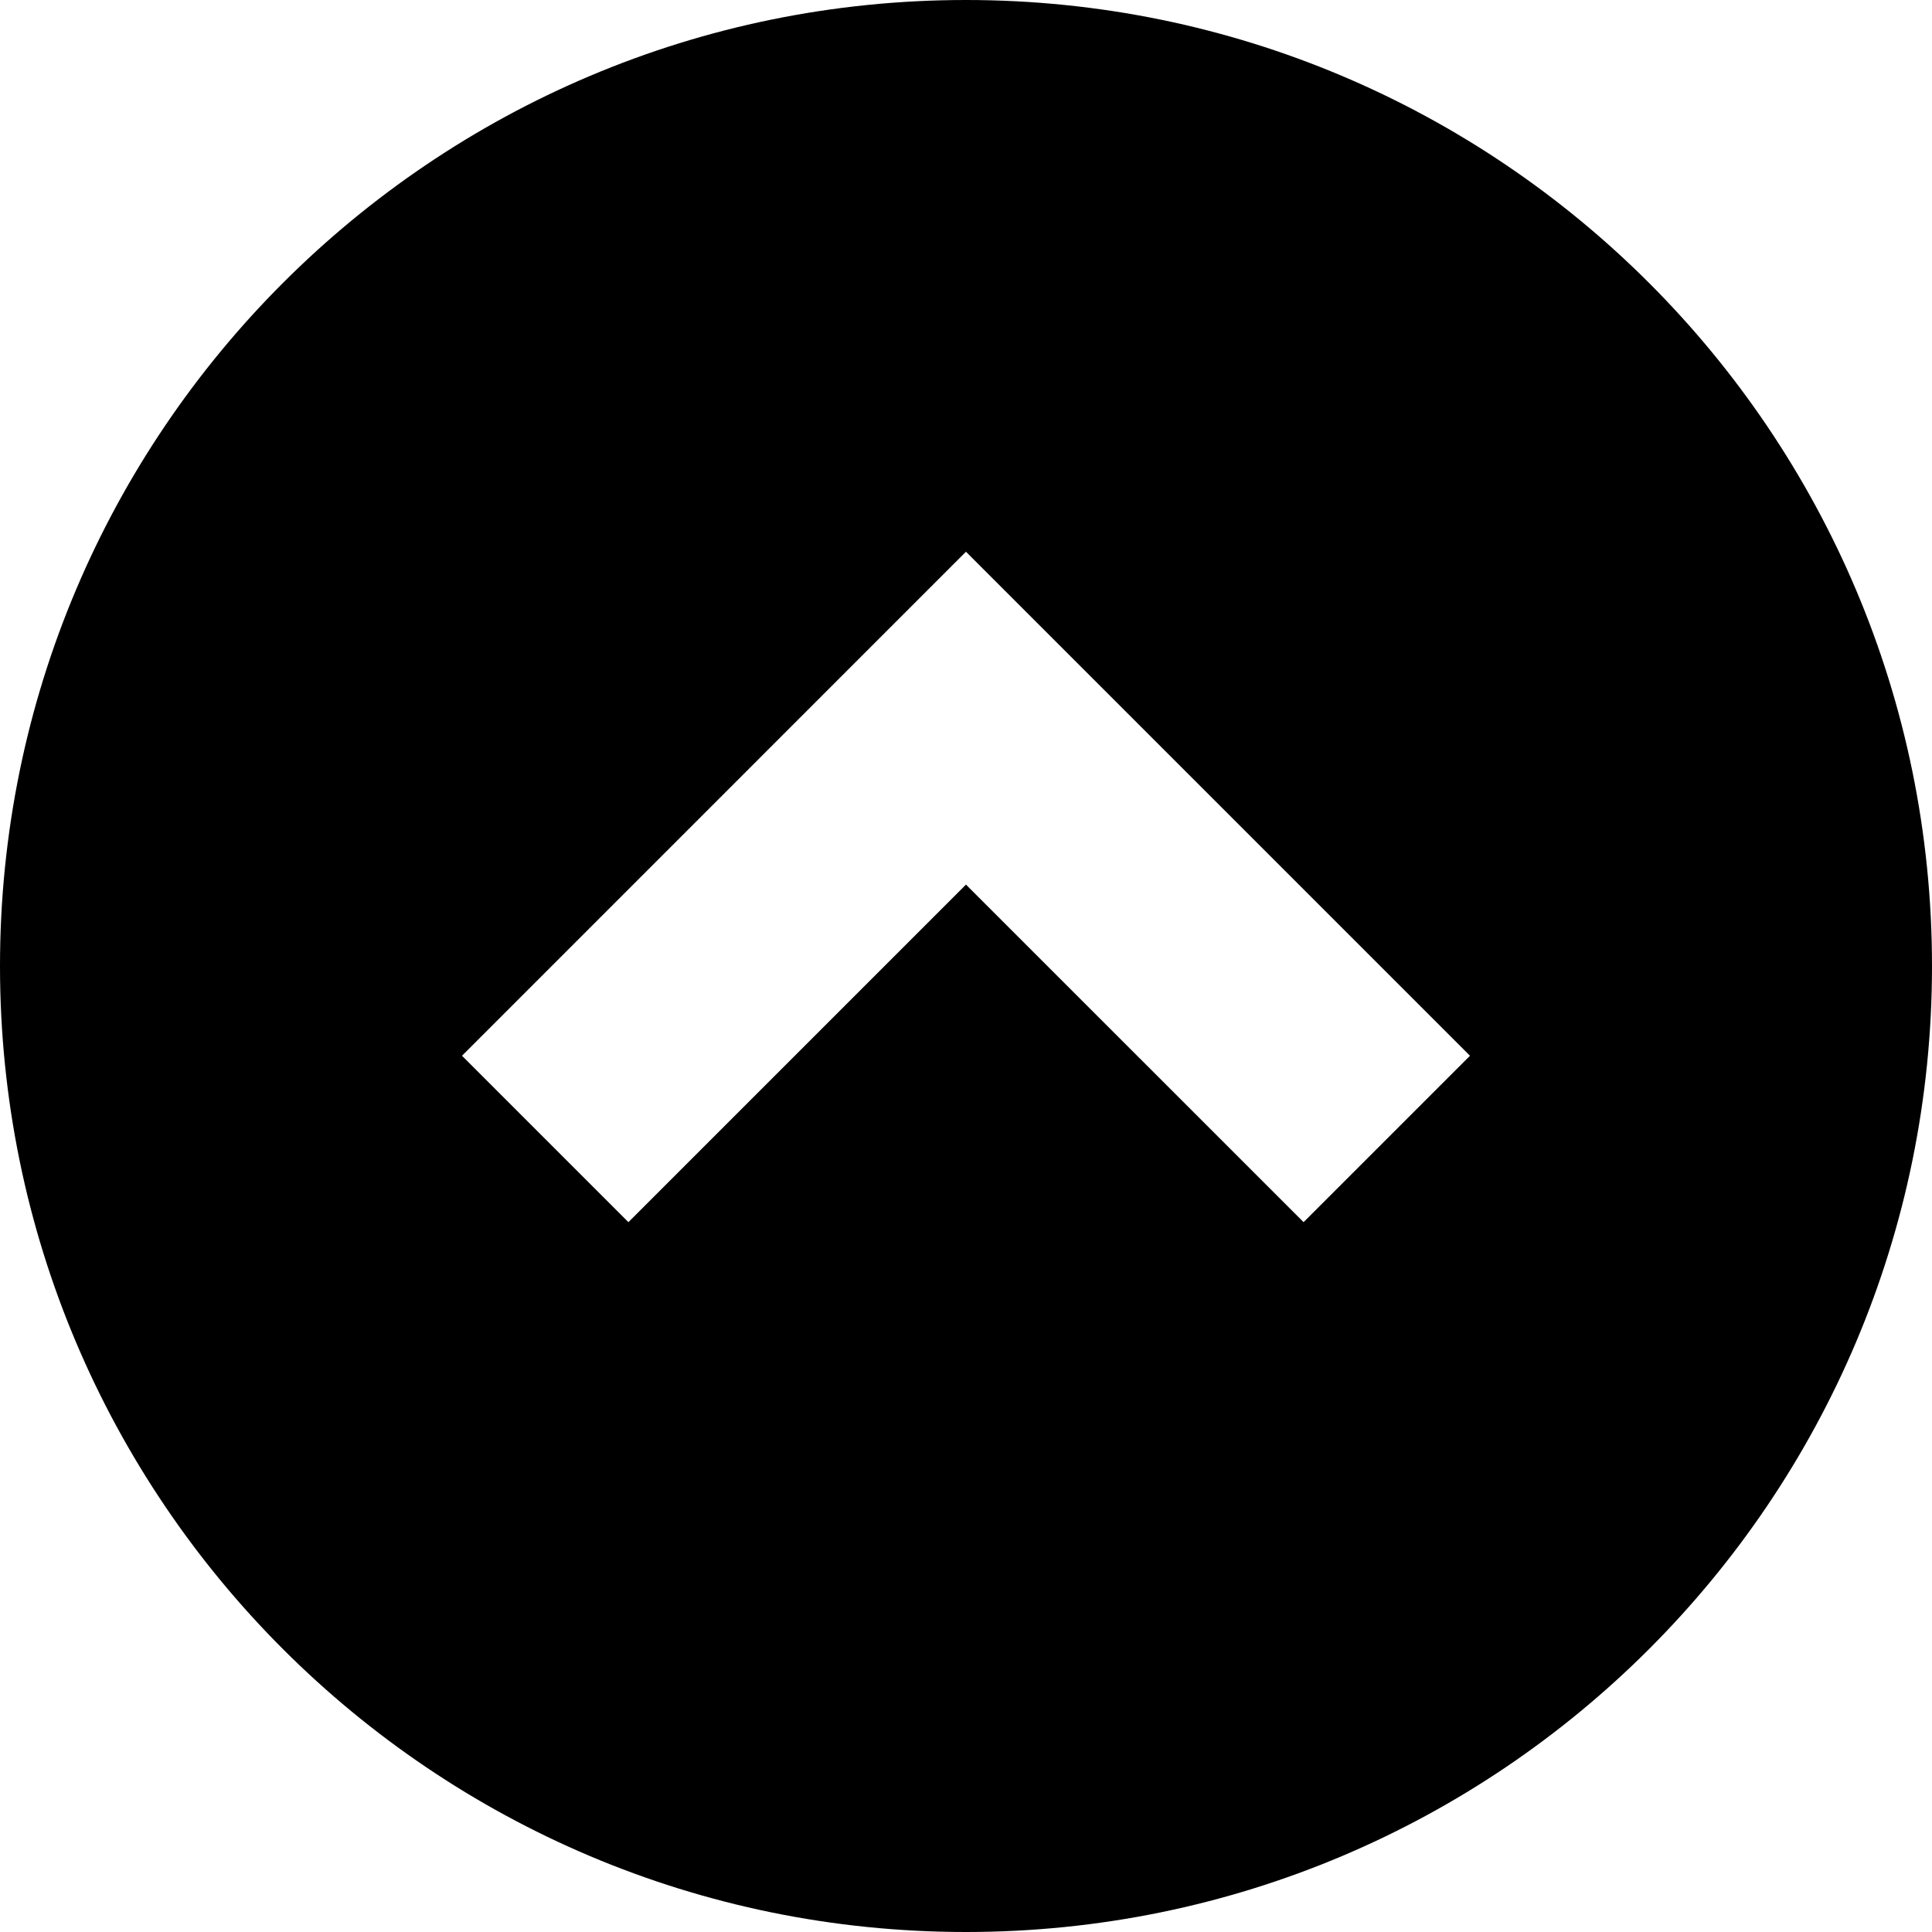
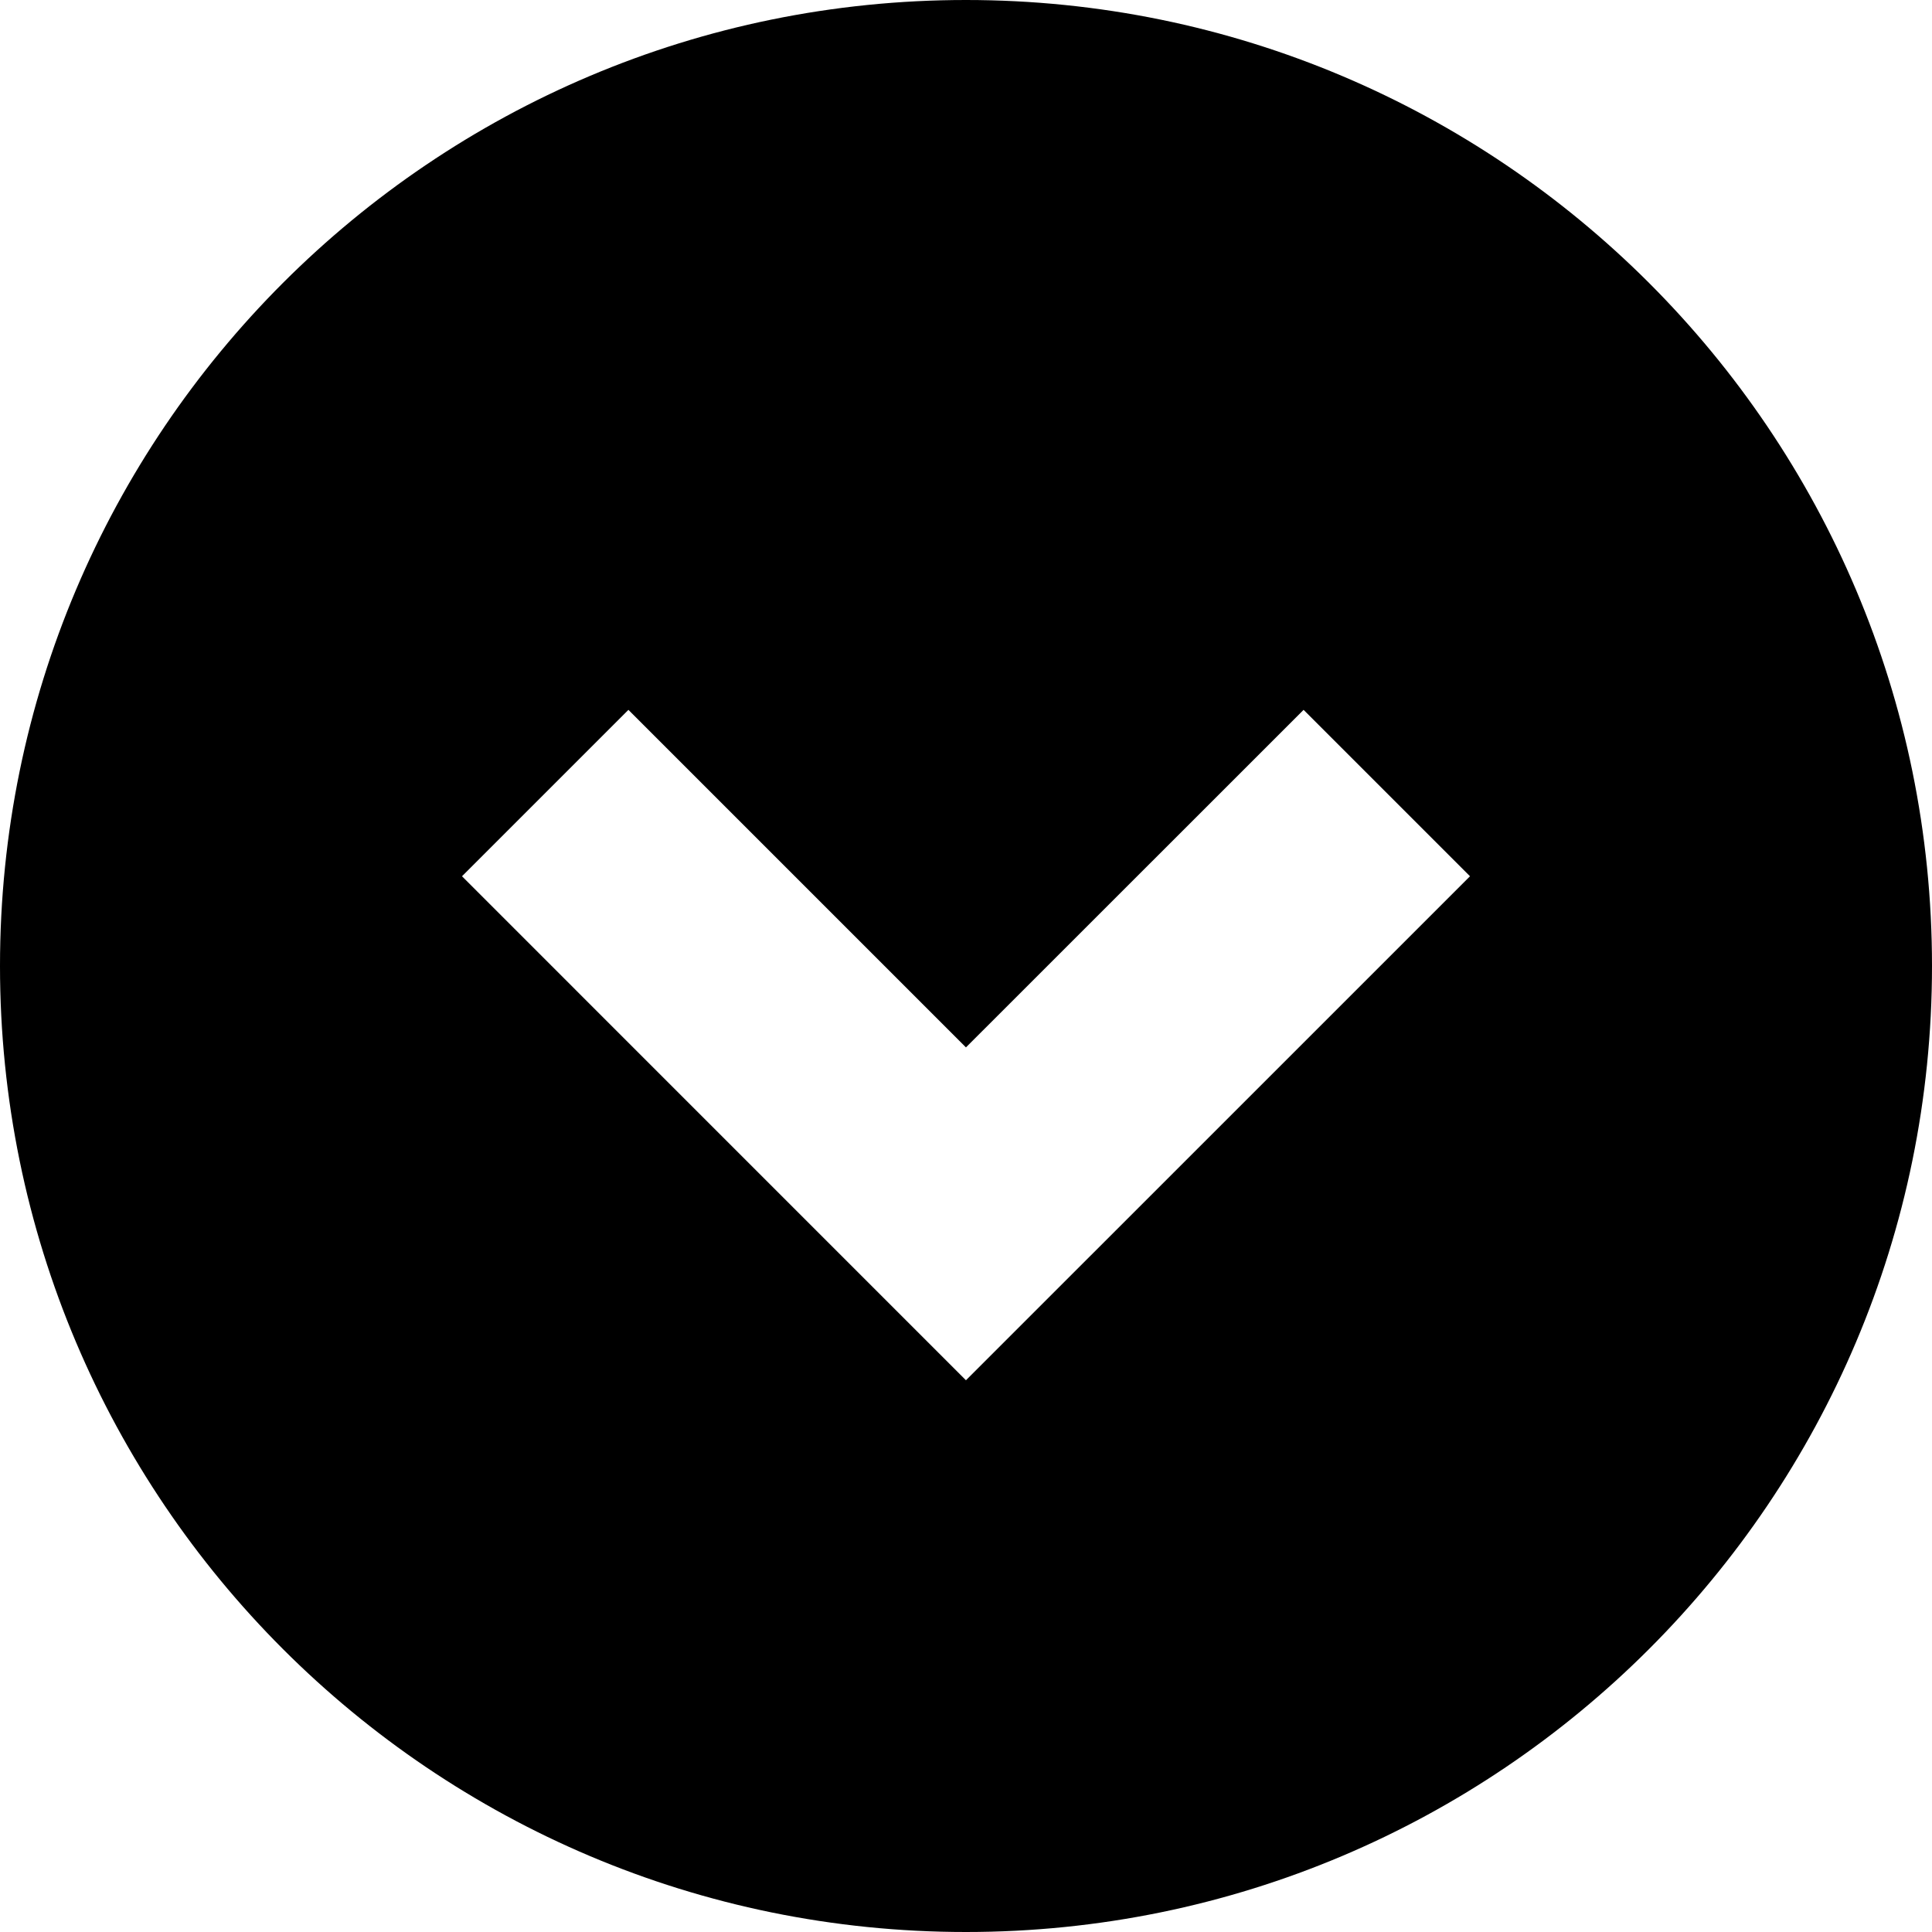
- <svg xmlns="http://www.w3.org/2000/svg" height="38px" width="38px" version="1.1" id="_x32_" viewBox="0 0 512 512" xml:space="preserve" preserveAspectRatio="none">
-   <style type="text/css">
- 	.st0{fill:#000000;}
- </style>
+ <svg xmlns="http://www.w3.org/2000/svg" width="100%" height="100%" viewBox="0 0 38 38" version="1.1" xml:space="preserve" style="fill-rule:evenodd;clip-rule:evenodd;stroke-linejoin:round;stroke-miterlimit:2;">
  <g>
-     <path class="st0" d="M255.991,0C114.615,0,0,114.615,0,256.009C0,397.385,114.615,512,255.991,512   C397.385,512,512,397.385,512,256.009C512,114.615,397.385,0,255.991,0z M345.464,323.884l-89.473-89.456l-89.456,89.456   l-44.097-44.097l133.552-133.57l133.57,133.57L345.464,323.884z" />
+     <path d="M18.999,38c-10.492,0 -18.999,-8.507 -18.999,-19.001c0,-10.492 8.507,-18.999 18.999,-18.999c10.494,0 19.001,8.507 19.001,18.999c0,10.494 -8.507,19.001 -19.001,19.001Zm6.641,-24.038l-6.641,6.639l-6.639,-6.639l-3.273,3.273l9.912,9.913l9.914,-9.913l-3.273,-3.273Z" style="fill-rule:nonzero;" />
  </g>
</svg>
